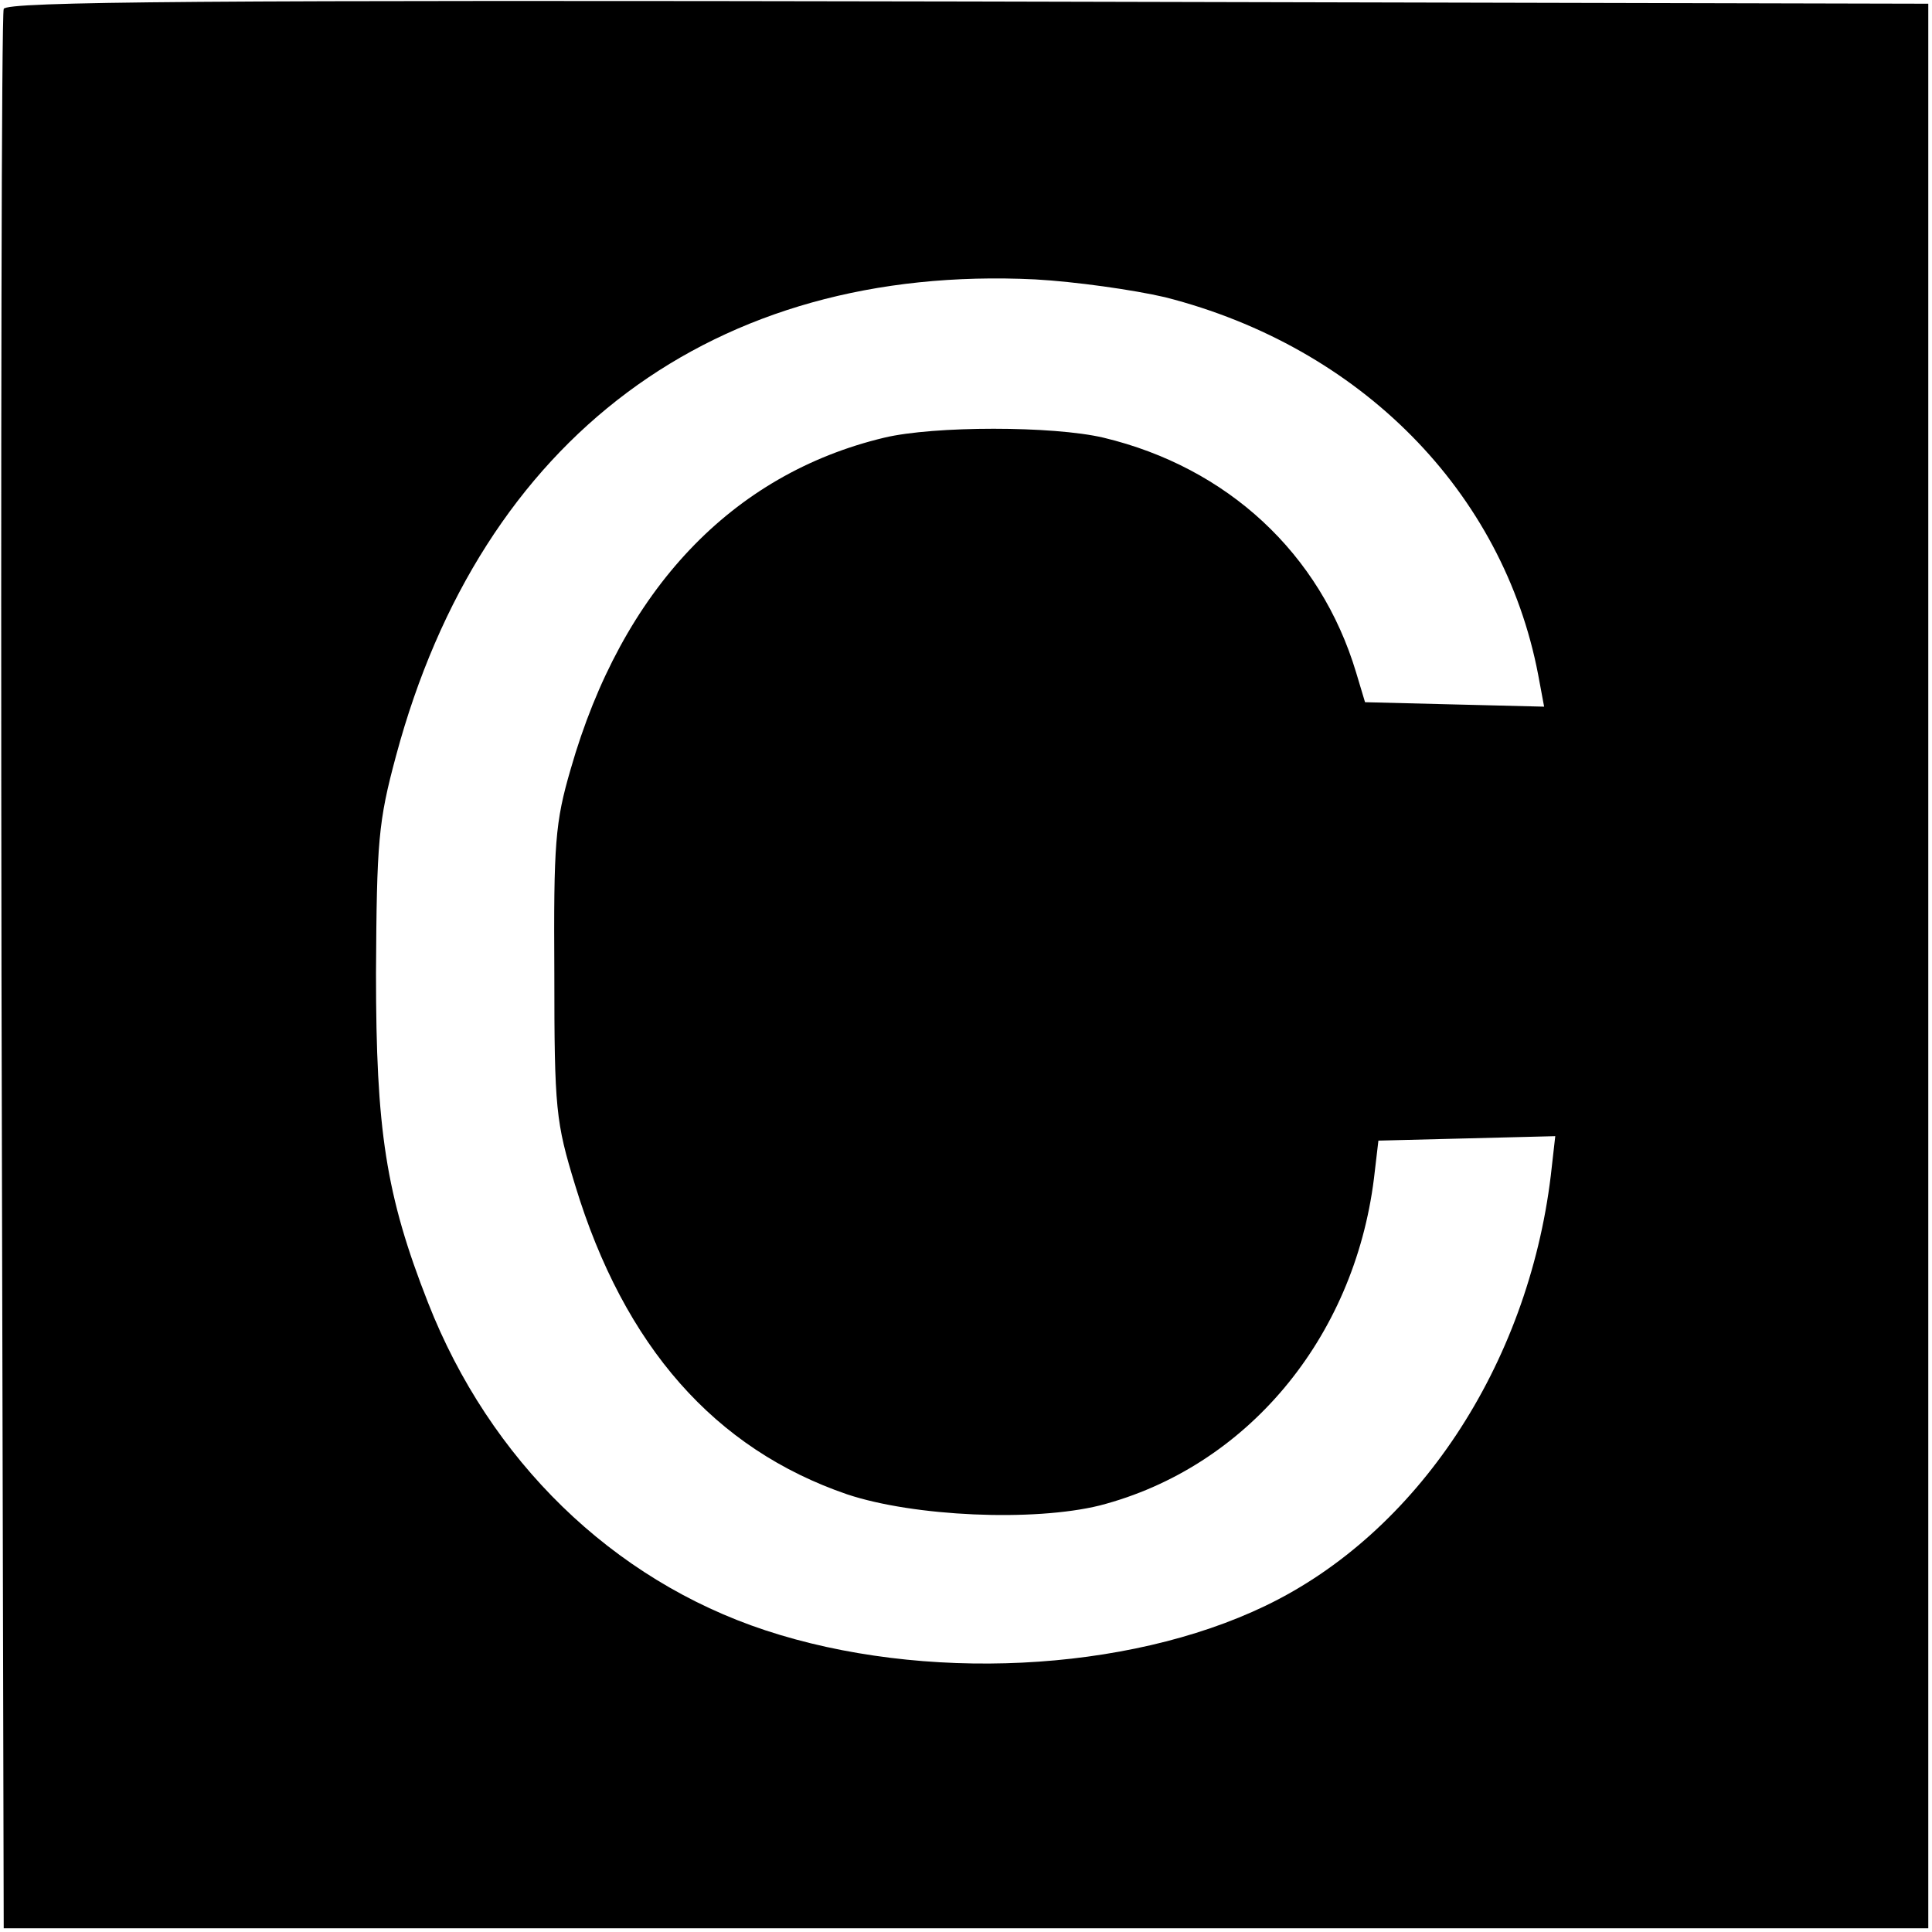
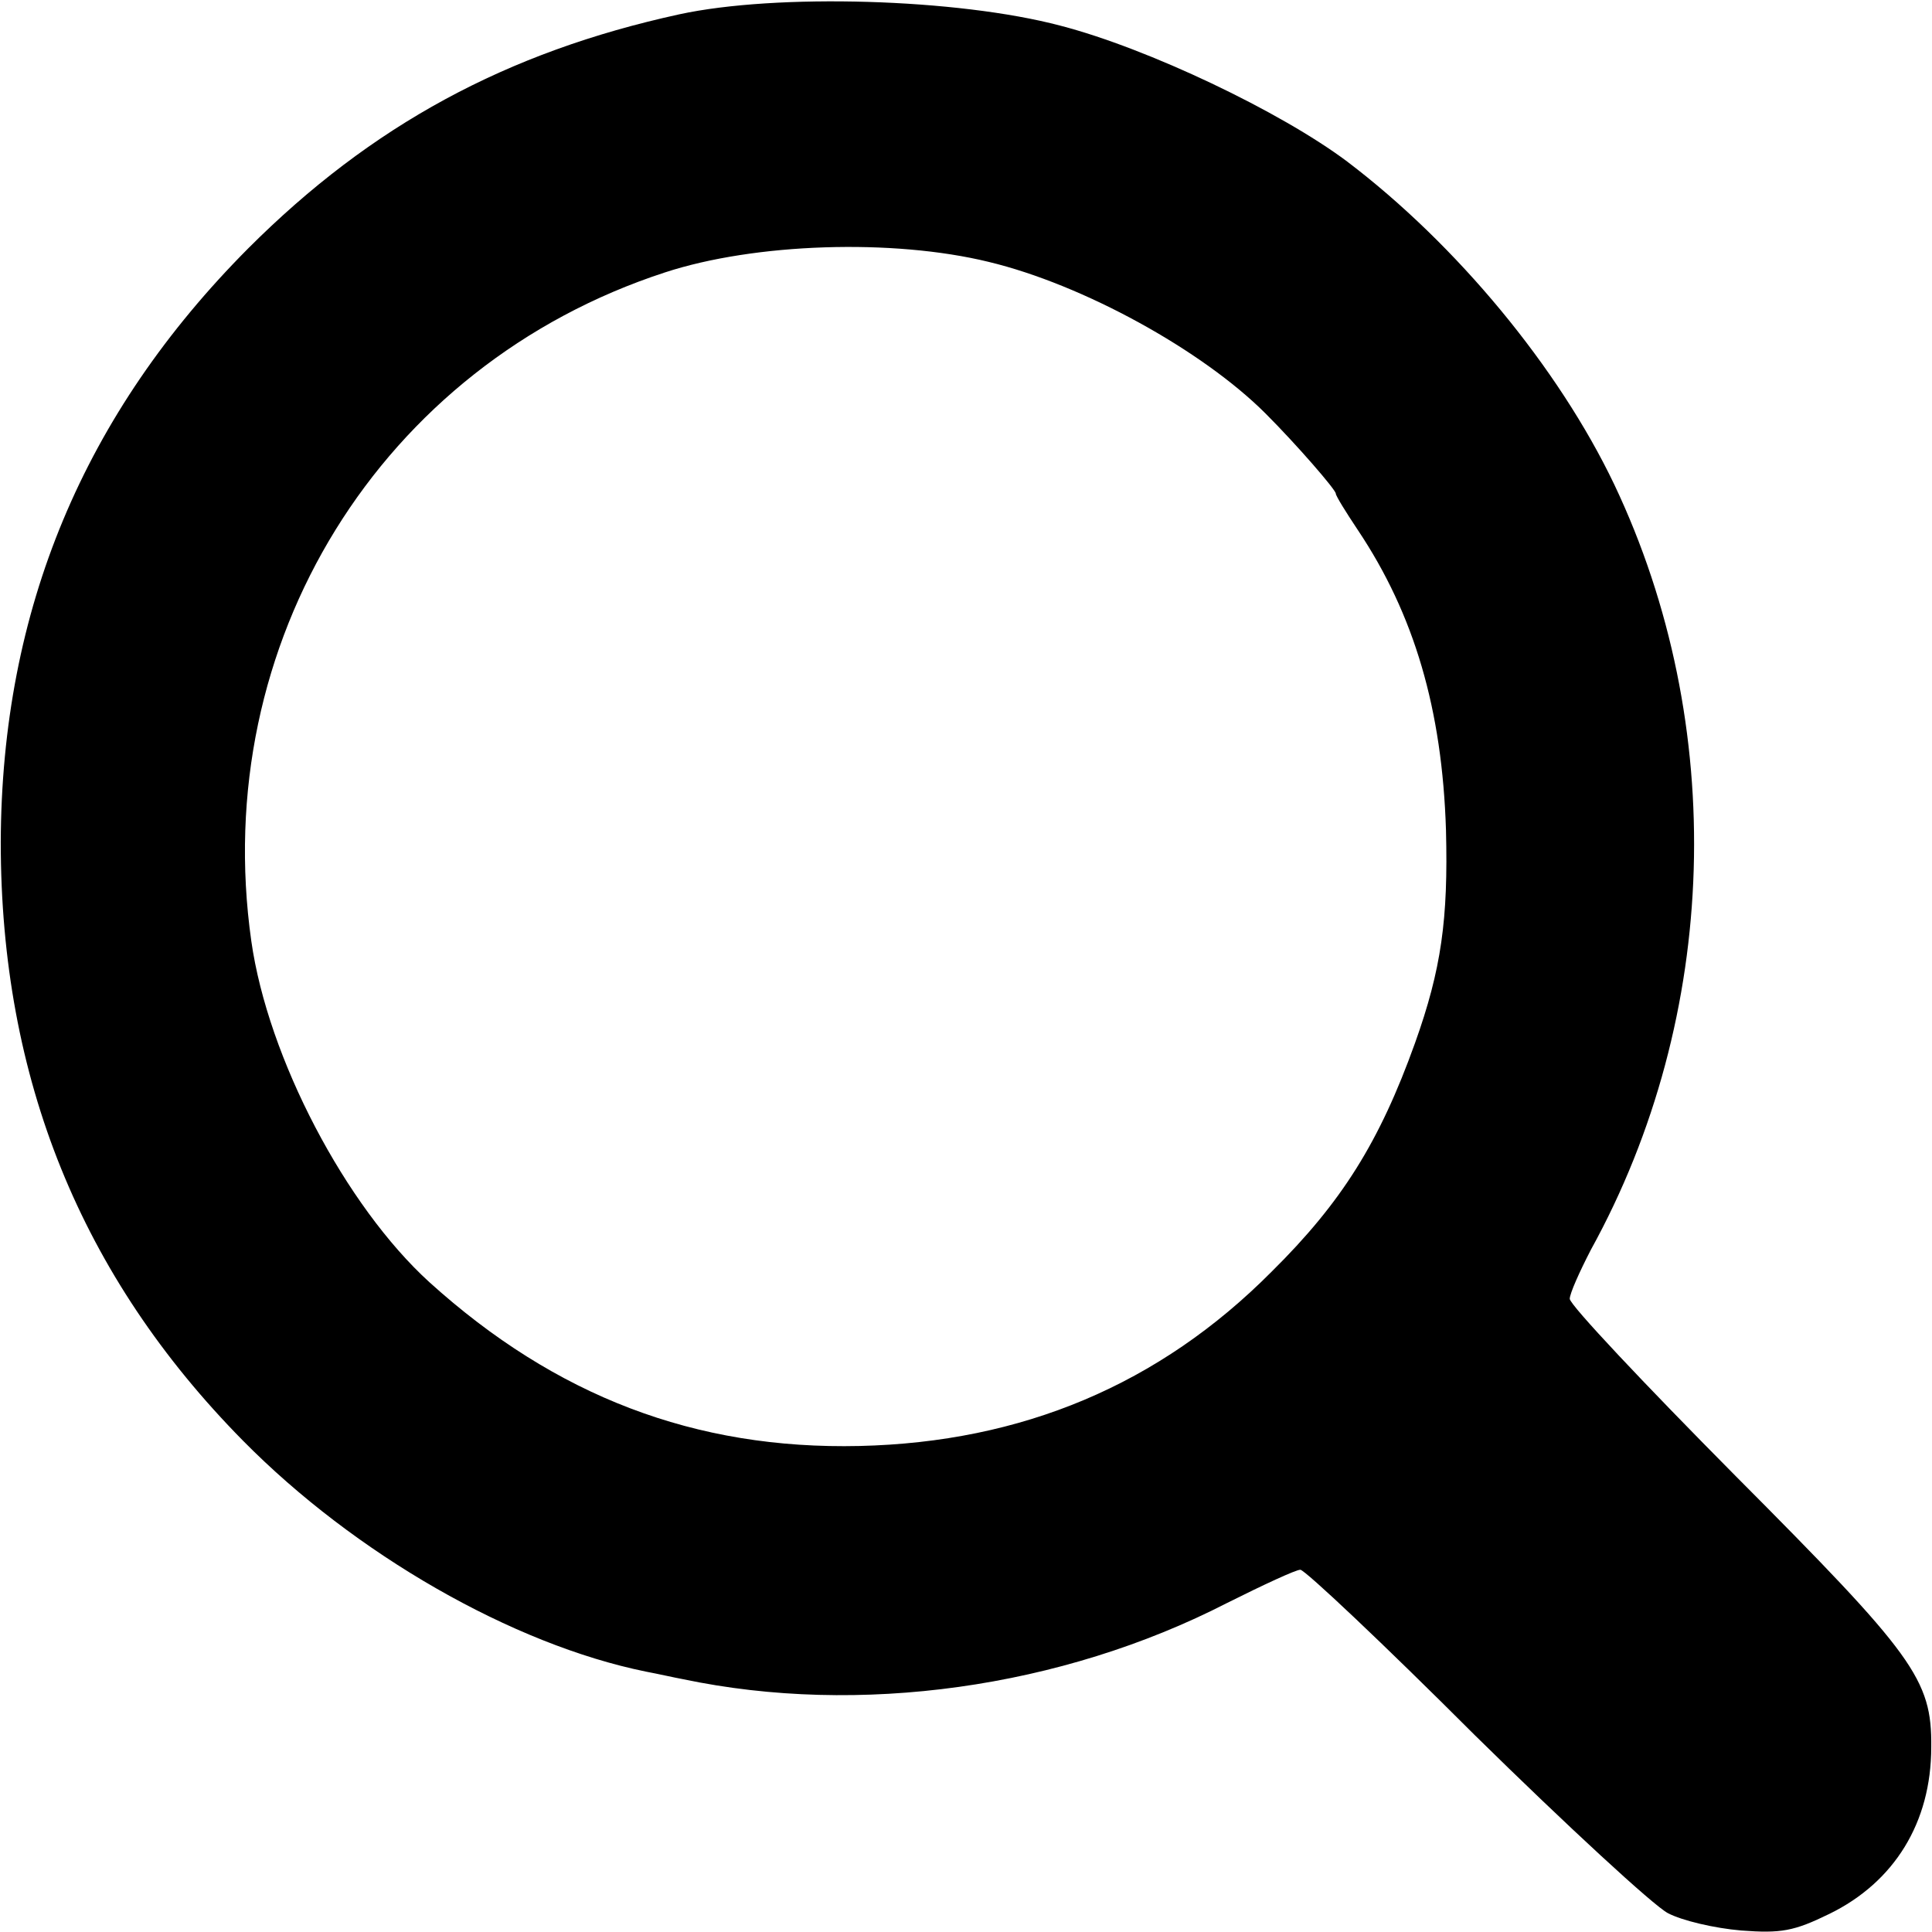
- <svg xmlns="http://www.w3.org/2000/svg" version="1.0" width="260pt" height="260pt" viewBox="0 0 260 260" preserveAspectRatio="xMidYMid meet">
-   <g transform="translate(0,260) scale(0.1,-0.1)" fill="#000000" stroke="none">
-     <path d="M5 2588 c-3 -7 -4 -591 -3 -1298 l3 -1285 1295 0 1295 0 0 1295 0 1295 -1293 3 c-1029 2 -1294 0 -1297 -10z m1563 -388 c263 -67 455 -262 502 -508 l8 -43 -121 3 -120 3 -12 40 c-48 160 -173 276 -340 316 -68 16 -228 16 -295 0 -205 -49 -353 -205 -422 -446 -21 -72 -23 -100 -22 -275 0 -183 2 -200 28 -285 66 -217 188 -355 366 -416 90 -30 251 -37 340 -15 197 51 342 224 369 440 l6 51 119 3 119 3 -6 -53 c-31 -256 -180 -481 -384 -579 -187 -90 -461 -103 -673 -33 -206 68 -371 229 -454 441 -57 145 -70 233 -70 443 1 178 3 204 27 293 115 428 428 662 860 641 54 -3 132 -14 175 -24z" />
+ <svg xmlns="http://www.w3.org/2000/svg" version="1.0" width="256pt" height="256pt" viewBox="0 0 256 256" preserveAspectRatio="xMidYMid meet">
+   <g transform="translate(0,256) scale(0.1,-0.1)" fill="#000000" stroke="none">
+     <path d="M900 2541 c-229 -50 -408 -147 -571 -310 -218 -219 -327 -479 -328 -787 0 -313 106 -575 321 -793 148 -150 357 -270 534 -306 16 -3 38 -8 49 -10 233 -49 501 -12 721 101 48 24 91 44 97 44 6 0 110 -98 231 -219 122 -120 237 -226 256 -236 19 -10 62 -20 97 -23 53 -4 70 -1 117 22 86 42 135 121 135 221 1 90 -23 122 -260 360 -120 121 -219 226 -219 234 0 7 13 36 28 65 171 310 182 696 31 1014 -74 155 -209 318 -354 428 -88 66 -264 150 -380 180 -136 36 -376 43 -505 15z m410 -328 c125 -30 283 -117 367 -201 41 -41 93 -101 93 -106 0 -3 13 -24 29 -48 75 -112 112 -238 117 -398 3 -118 -6 -184 -41 -282 -47 -131 -97 -211 -190 -303 -149 -150 -331 -226 -546 -231 -218 -5 -403 66 -570 217 -111 101 -214 297 -236 452 -56 395 171 763 548 886 119 39 302 45 429 14z" />
  </g>
</svg>
